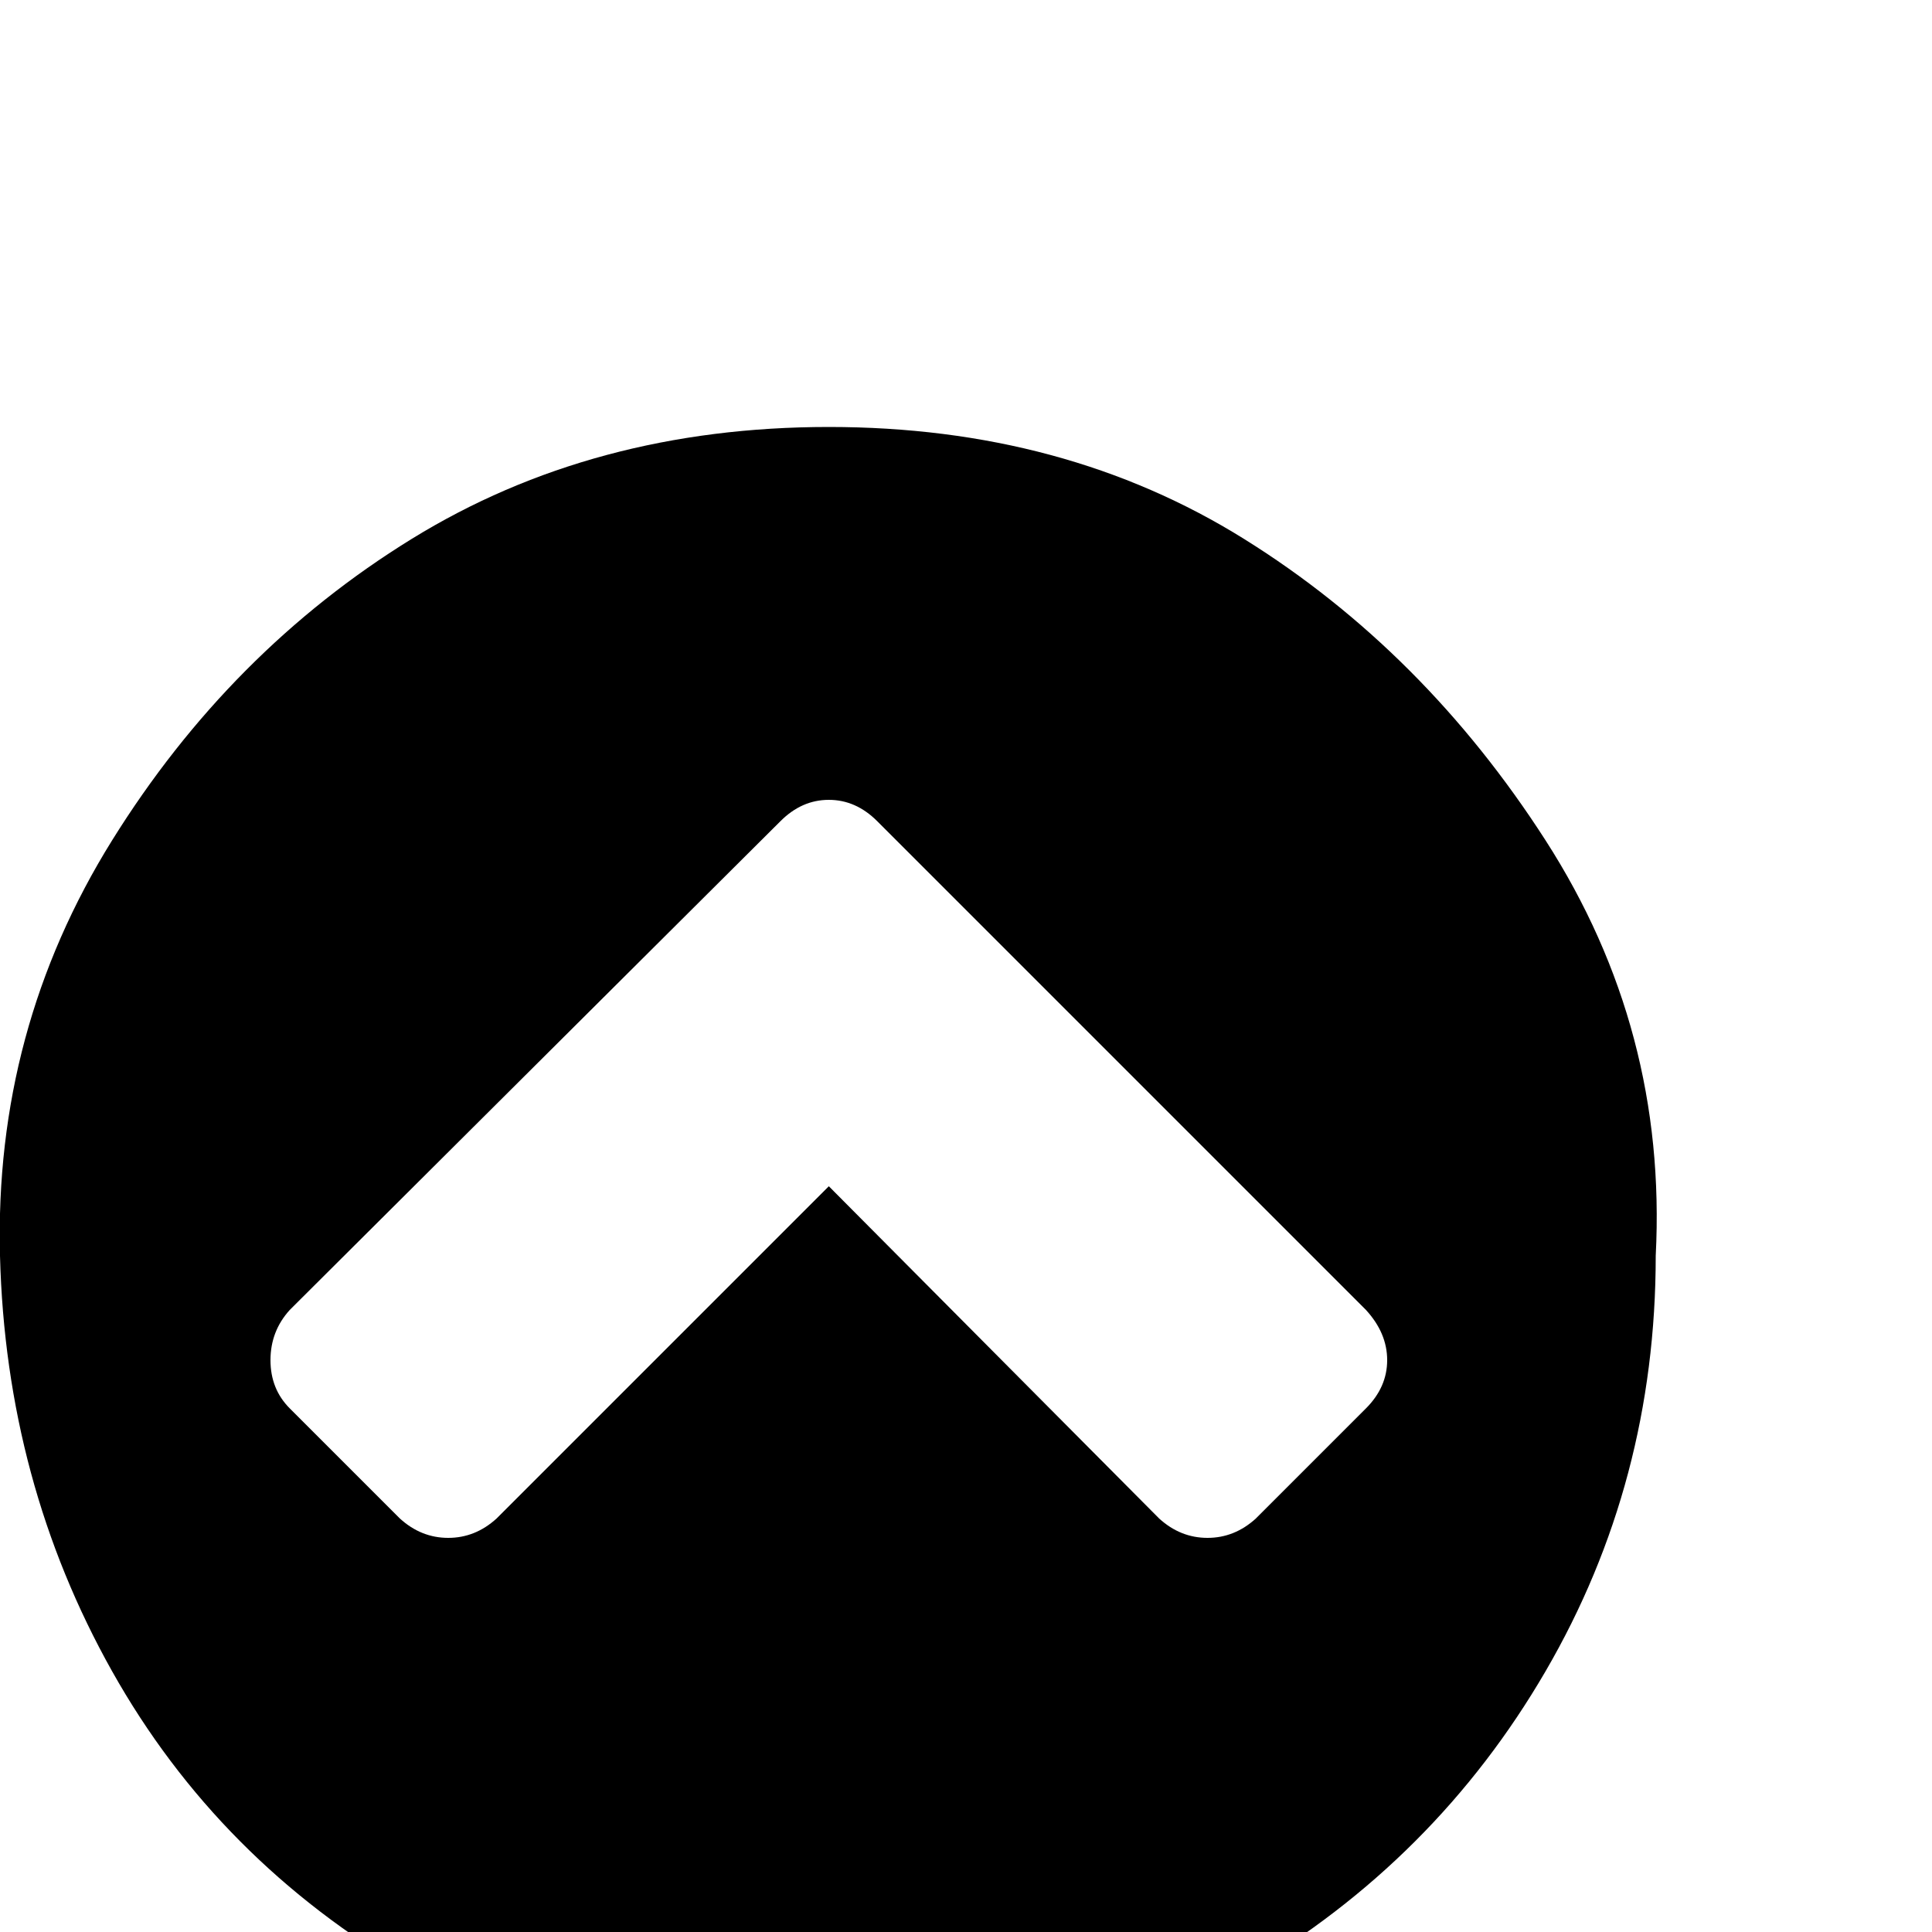
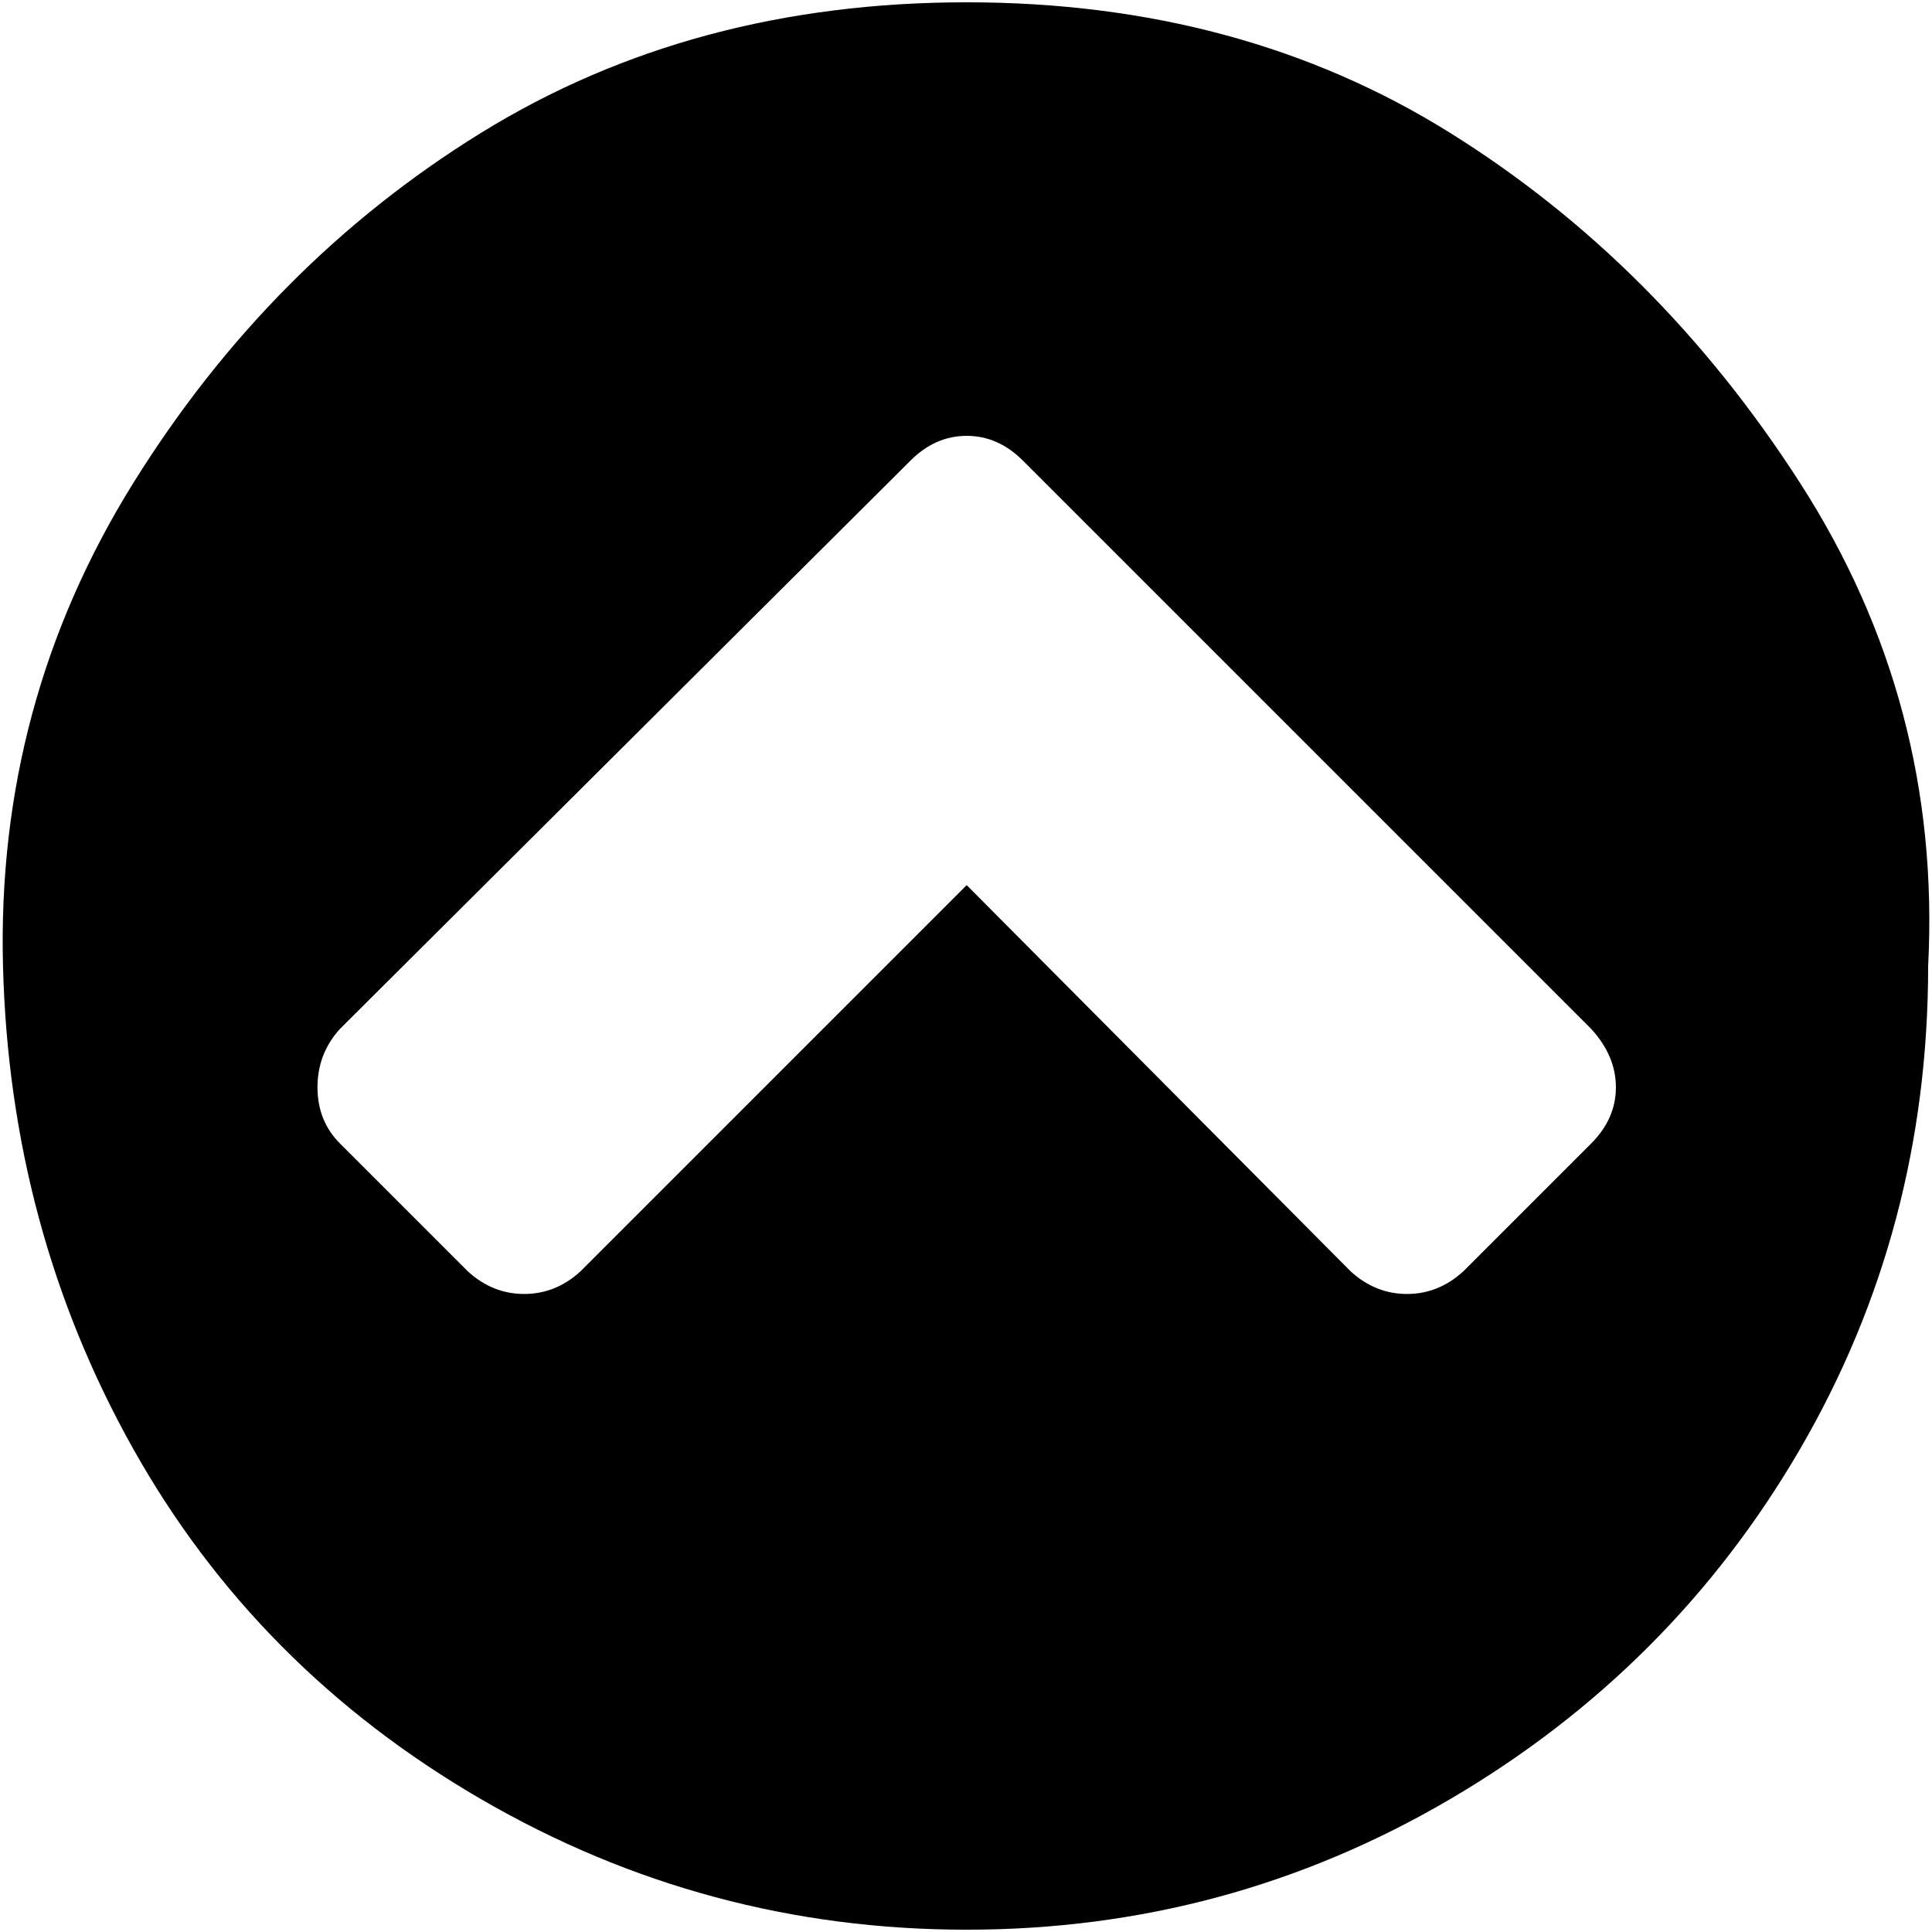
- <svg xmlns="http://www.w3.org/2000/svg" viewBox="0 -1000 1000 1000">
-   <path fill="#000000" d="M650 -214L707 -271Q718 -282 718 -296Q718 -310 707 -322L454 -575Q443 -586 429 -586Q415 -586 404 -575L150 -322Q140 -311 140 -296Q140 -281 150 -271L207 -214Q218 -204 232 -204Q246 -204 257 -214L429 -386L600 -214Q611 -204 625 -204Q639 -204 650 -214ZM857 -350Q857 -233 800 -135Q743 -37 644 21Q545 79 429 79Q313 79 213 21Q113 -37 58 -135Q3 -233 0 -350Q-3 -467 58 -565Q119 -663 213 -721Q307 -779 429 -779Q551 -779 644 -721Q737 -663 800 -565Q863 -467 857 -350Z" />
+ <svg xmlns="http://www.w3.org/2000/svg" viewBox="0 -1000 1000 1000" version="1.1" id="svg1256">
+   <defs id="defs1260" />
+   <path d="m 757.322,-341.869 66.275,-66.275 q 12.79,-12.79 12.79,-29.068 0,-16.278 -12.79,-30.231 L 529.428,-761.613 q -12.79,-12.79 -29.068,-12.79 -16.278,0 -29.068,12.79 L 175.959,-467.444 q -11.627,12.79 -11.627,30.231 0,17.441 11.627,29.068 l 66.275,66.275 q 12.79,11.627 29.068,11.627 16.278,0 29.068,-11.627 l 199.989,-199.989 198.826,199.989 q 12.79,11.627 29.068,11.627 16.278,0 29.068,-11.627 z M 998.006,-500 q 0,136.039 -66.275,249.986 Q 865.455,-136.067 750.346,-68.629 635.236,-1.191 500.36,-1.191 q -134.876,0 -251.149,-67.438 Q 132.939,-136.067 68.989,-250.014 5.039,-363.961 1.551,-500 -1.937,-636.039 68.989,-749.986 139.915,-863.933 249.211,-931.371 q 109.296,-67.438 251.149,-67.438 141.852,0 249.986,67.438 108.133,67.438 181.385,181.385 73.252,113.947 66.275,249.986 z" id="path1254" style="fill:#000000;stroke-width:1.163" />
</svg>
